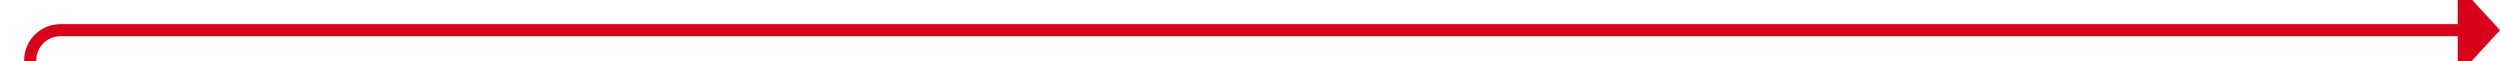
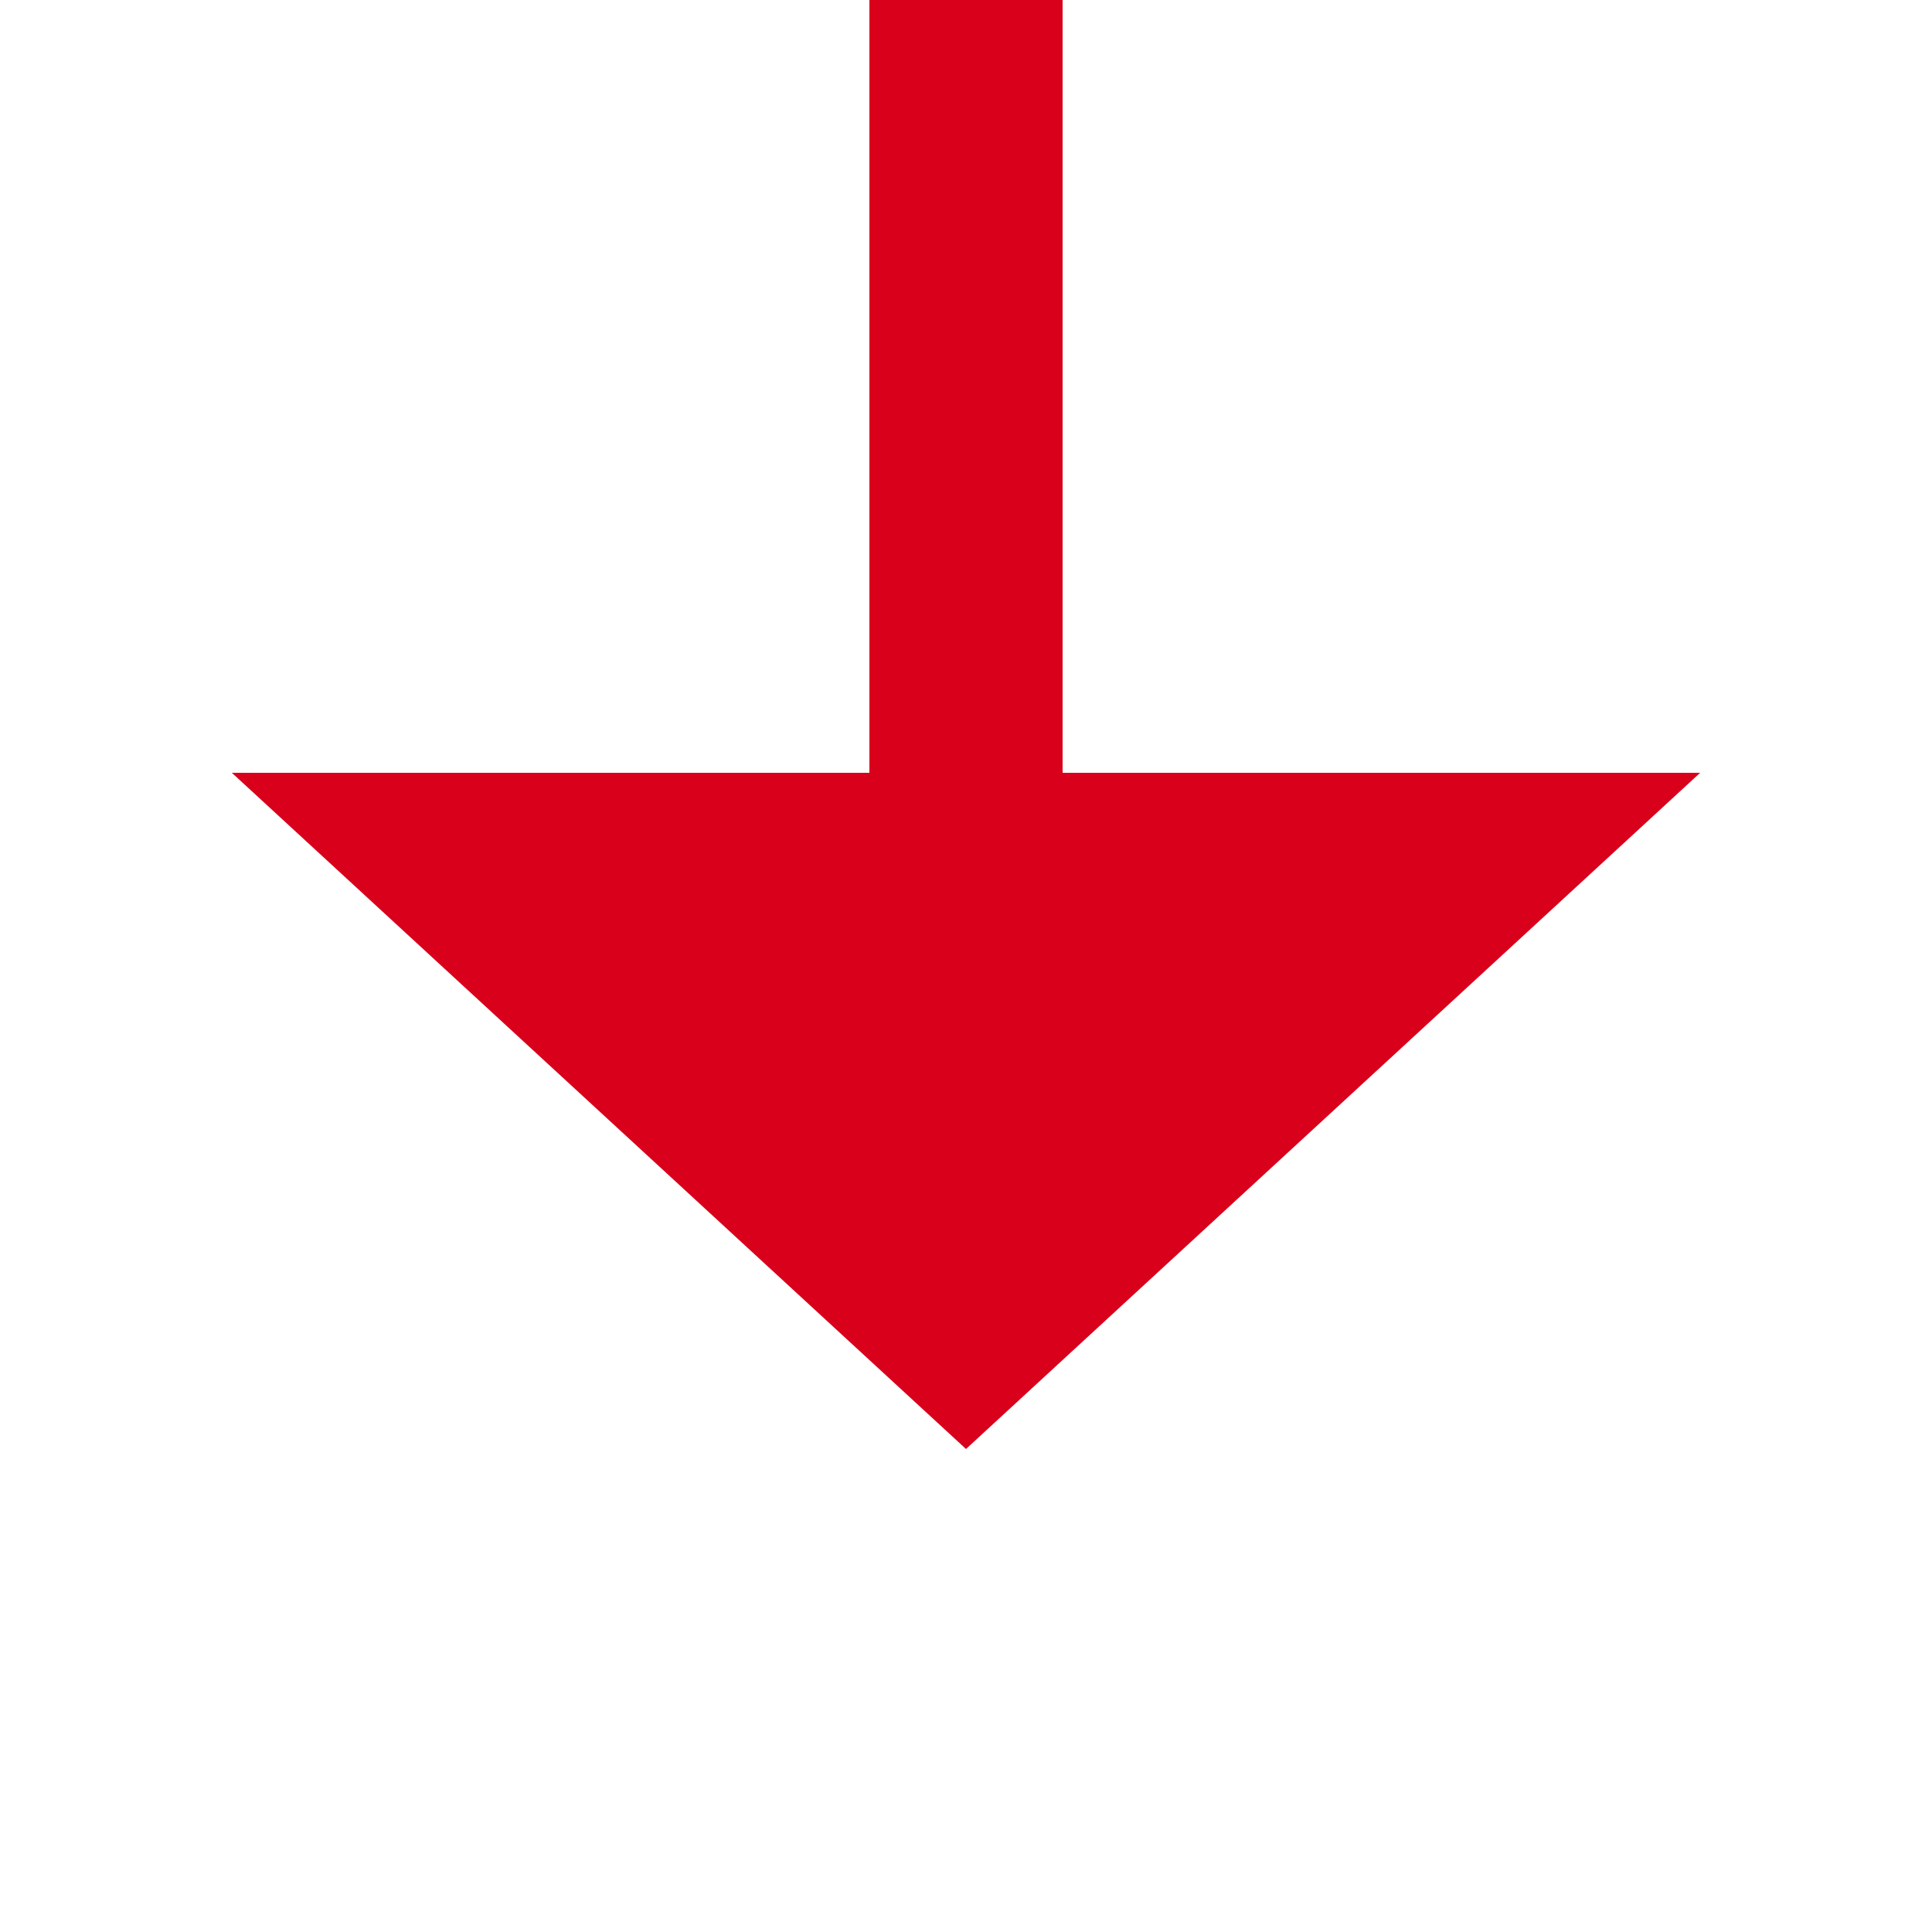
- <svg xmlns="http://www.w3.org/2000/svg" version="1.1" width="414px" height="10px" preserveAspectRatio="xMinYMid meet" viewBox="417 7816  414 8">
-   <path d="M 242 7850  L 417 7850  A 5 5 0 0 0 422 7845 L 422 7825  A 5 5 0 0 1 427 7820 L 825 7820  " stroke-width="2" stroke="#d9001b" fill="none" />
-   <path d="M 824 7827.6  L 831 7820  L 824 7812.4  L 824 7827.6  Z " fill-rule="nonzero" fill="#d9001b" stroke="none" />
+ <svg xmlns="http://www.w3.org/2000/svg" version="1.1" width="20px" height="20px" preserveAspectRatio="xMinYMid meet" viewBox="252 8076  20 18">
+   <path d="M 242 7890  L 257 7890  A 5 5 0 0 1 262 7895 L 262 8084  " stroke-width="2" stroke="#d9001b" fill="none" />
+   <path d="M 254.4 8083  L 262 8090  L 269.6 8083  L 254.4 8083  Z " fill-rule="nonzero" fill="#d9001b" stroke="none" />
</svg>
